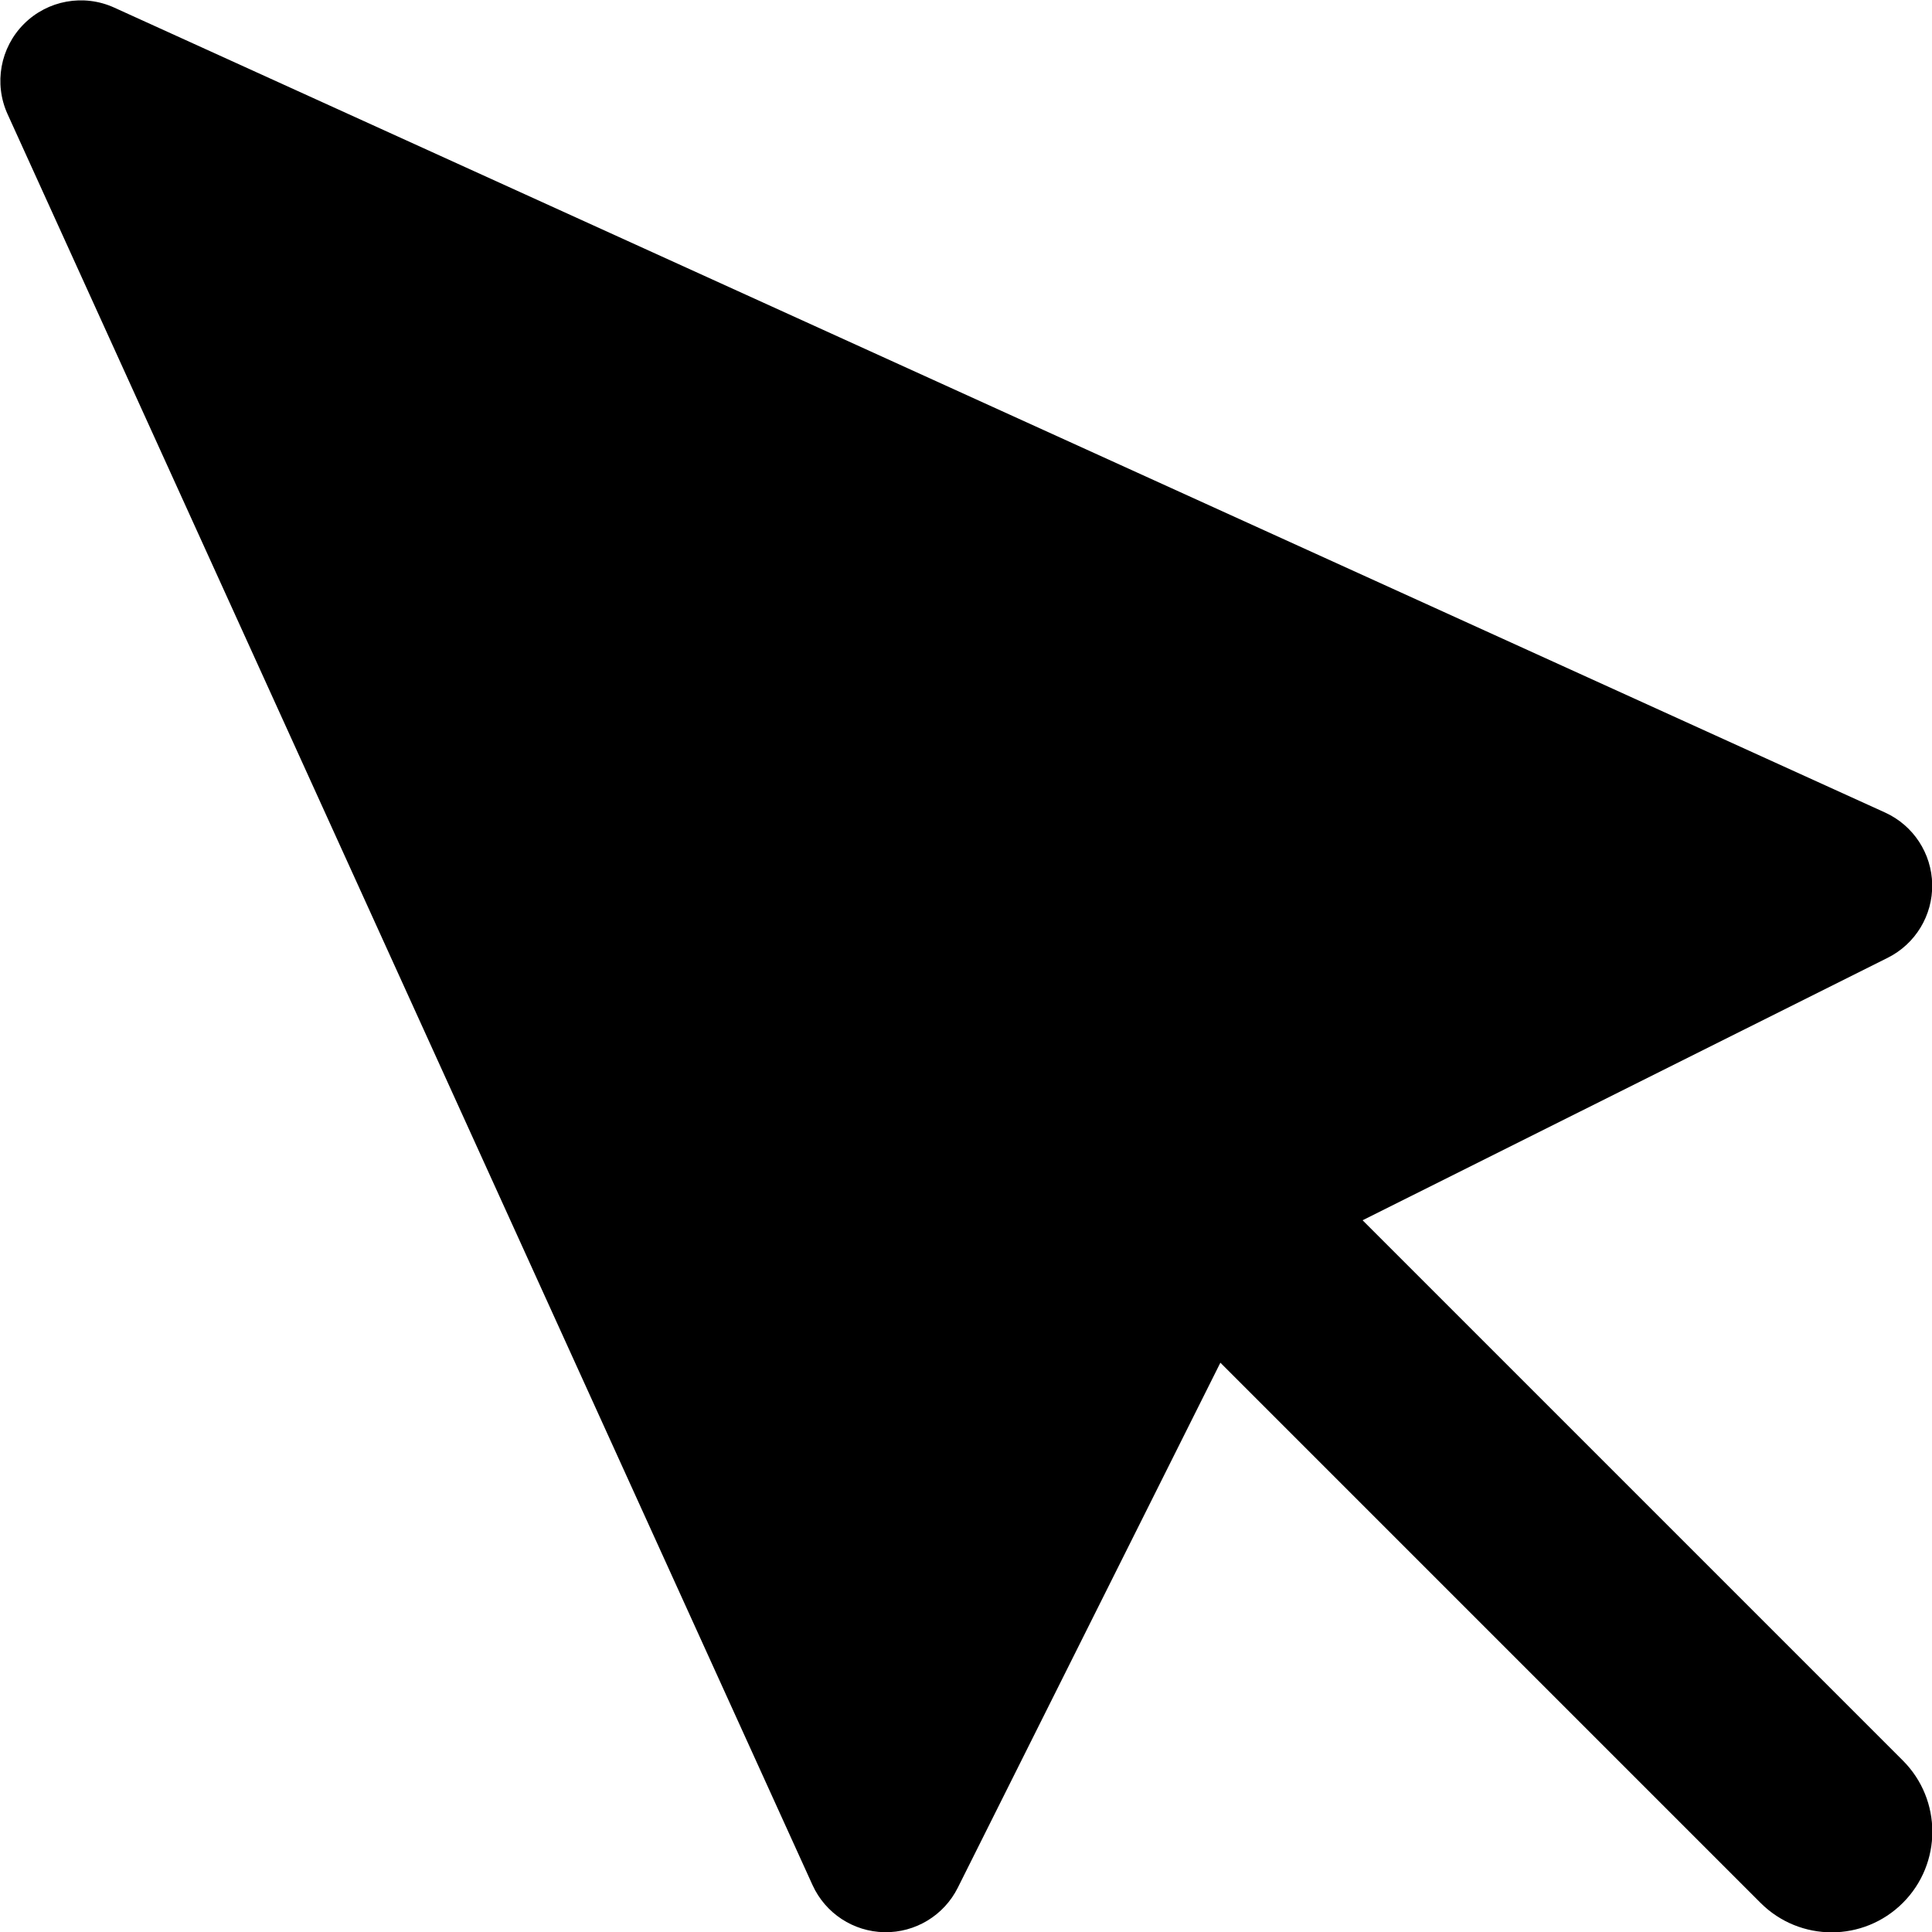
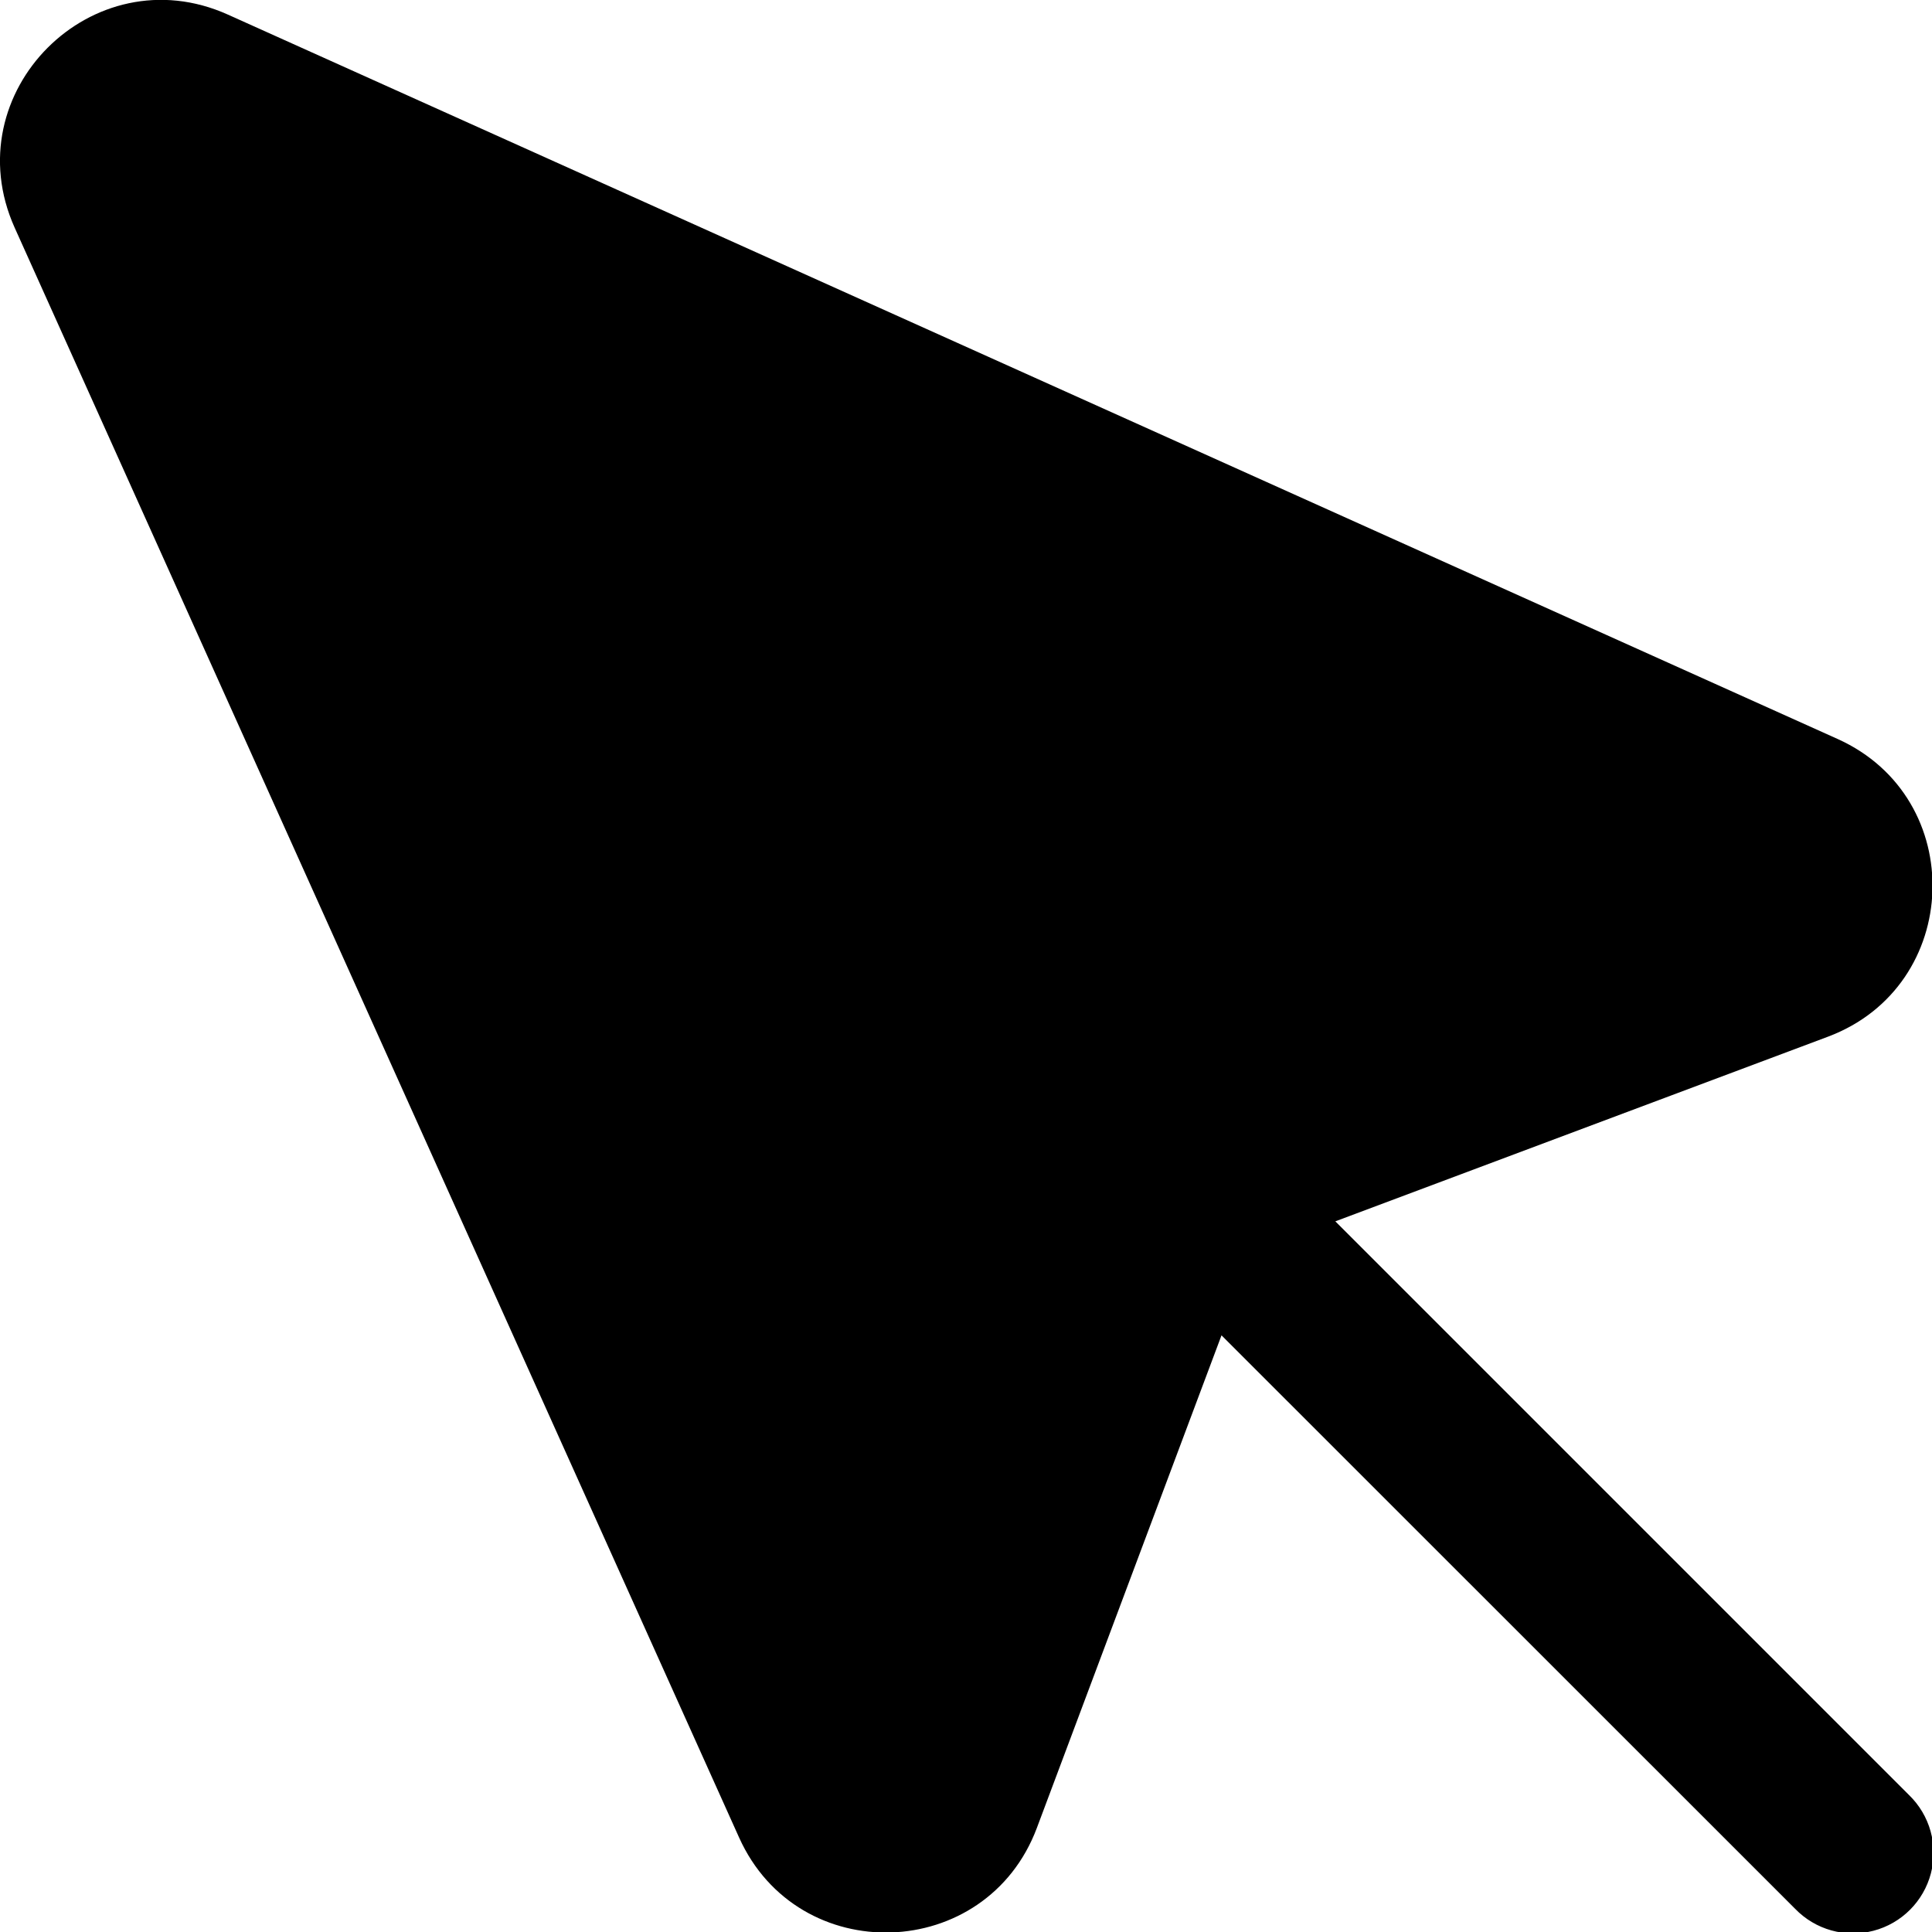
<svg xmlns="http://www.w3.org/2000/svg" width="12" height="12" focusable="false" viewBox="0 0 12 12">
-   <path fill="currentColor" d="M8.464 7.58l3.355 3.355a.625.625 0 0 1-.884.884L7.58 8.464l-1.631 3.261a.5.5 0 0 1-.902-.016l-5-11A.5.5 0 0 1 .709.047l11 5a.5.5 0 0 1 .016.902l-3.261 1.63z" />
+   <path fill="currentColor" d="M7.587 8.294l-1.147 3.06c-.314.836-1.482.874-1.849.06l-4.5-10C-.286.574.575-.286 1.414.09l10 4.5c.814.367.776 1.535-.06 1.849l-3.06 1.147 3.563 3.563a.5.5 0 1 1-.707.707L7.587 8.294z" />
</svg>
